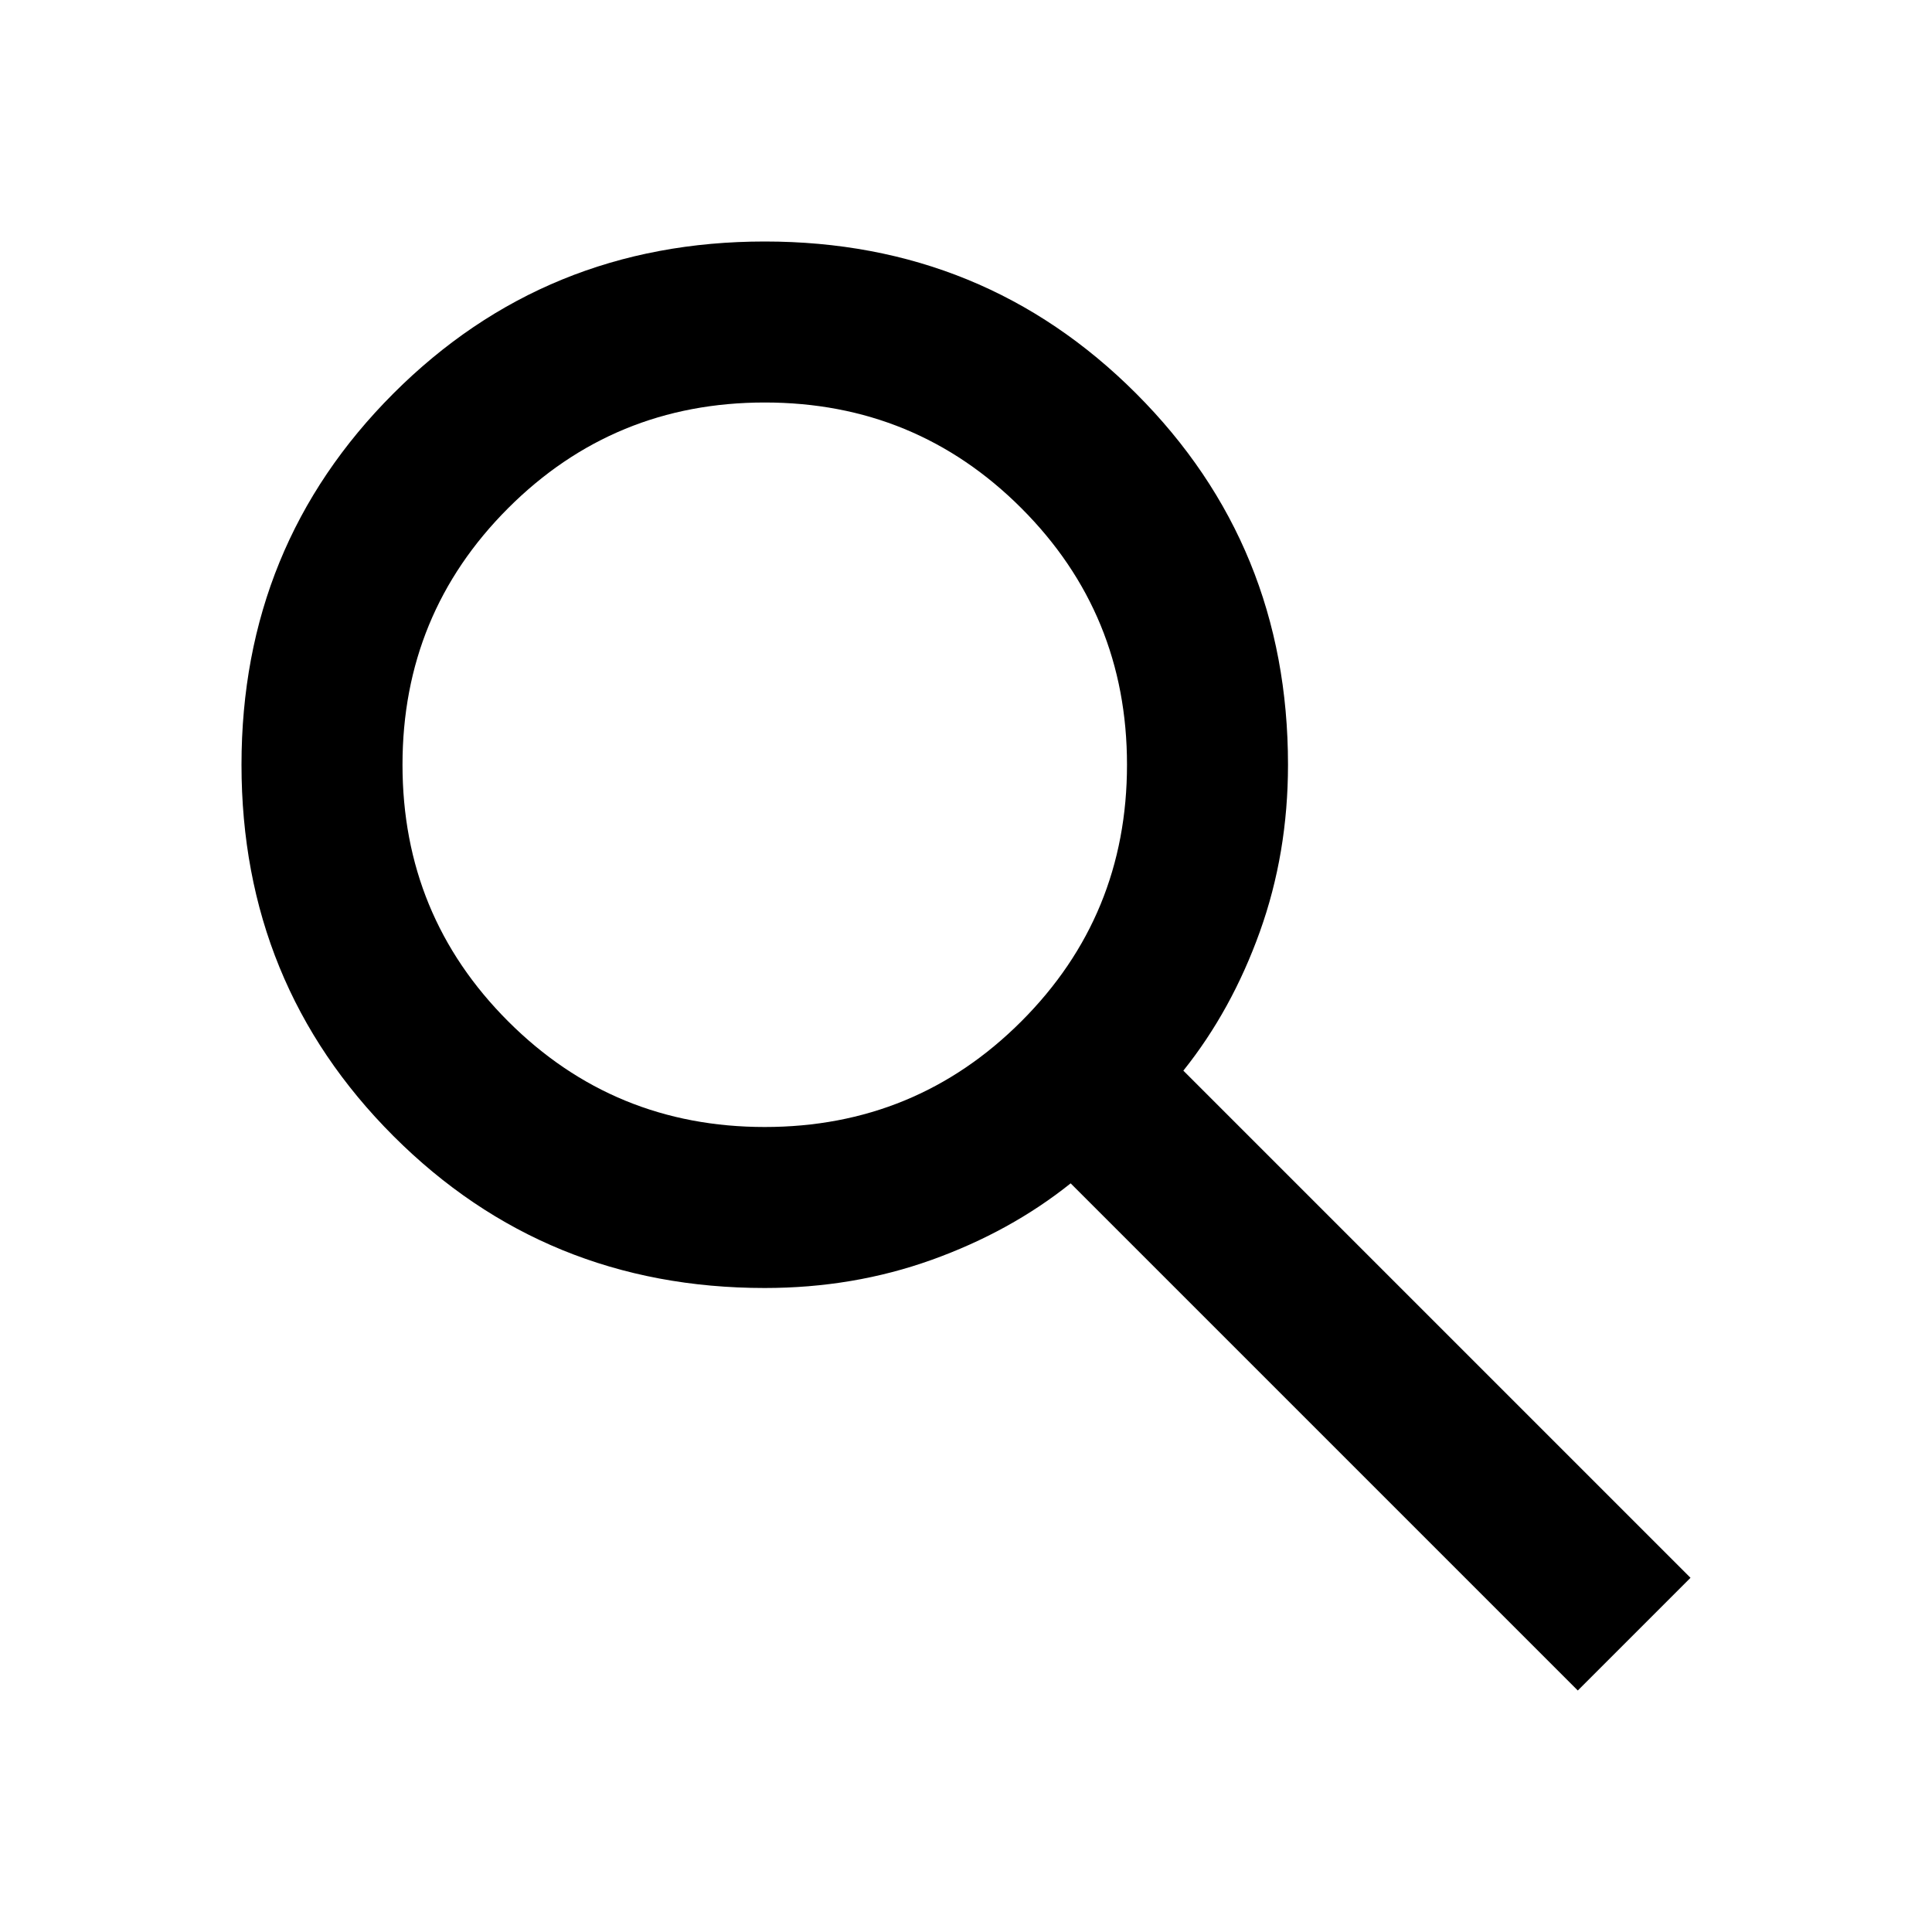
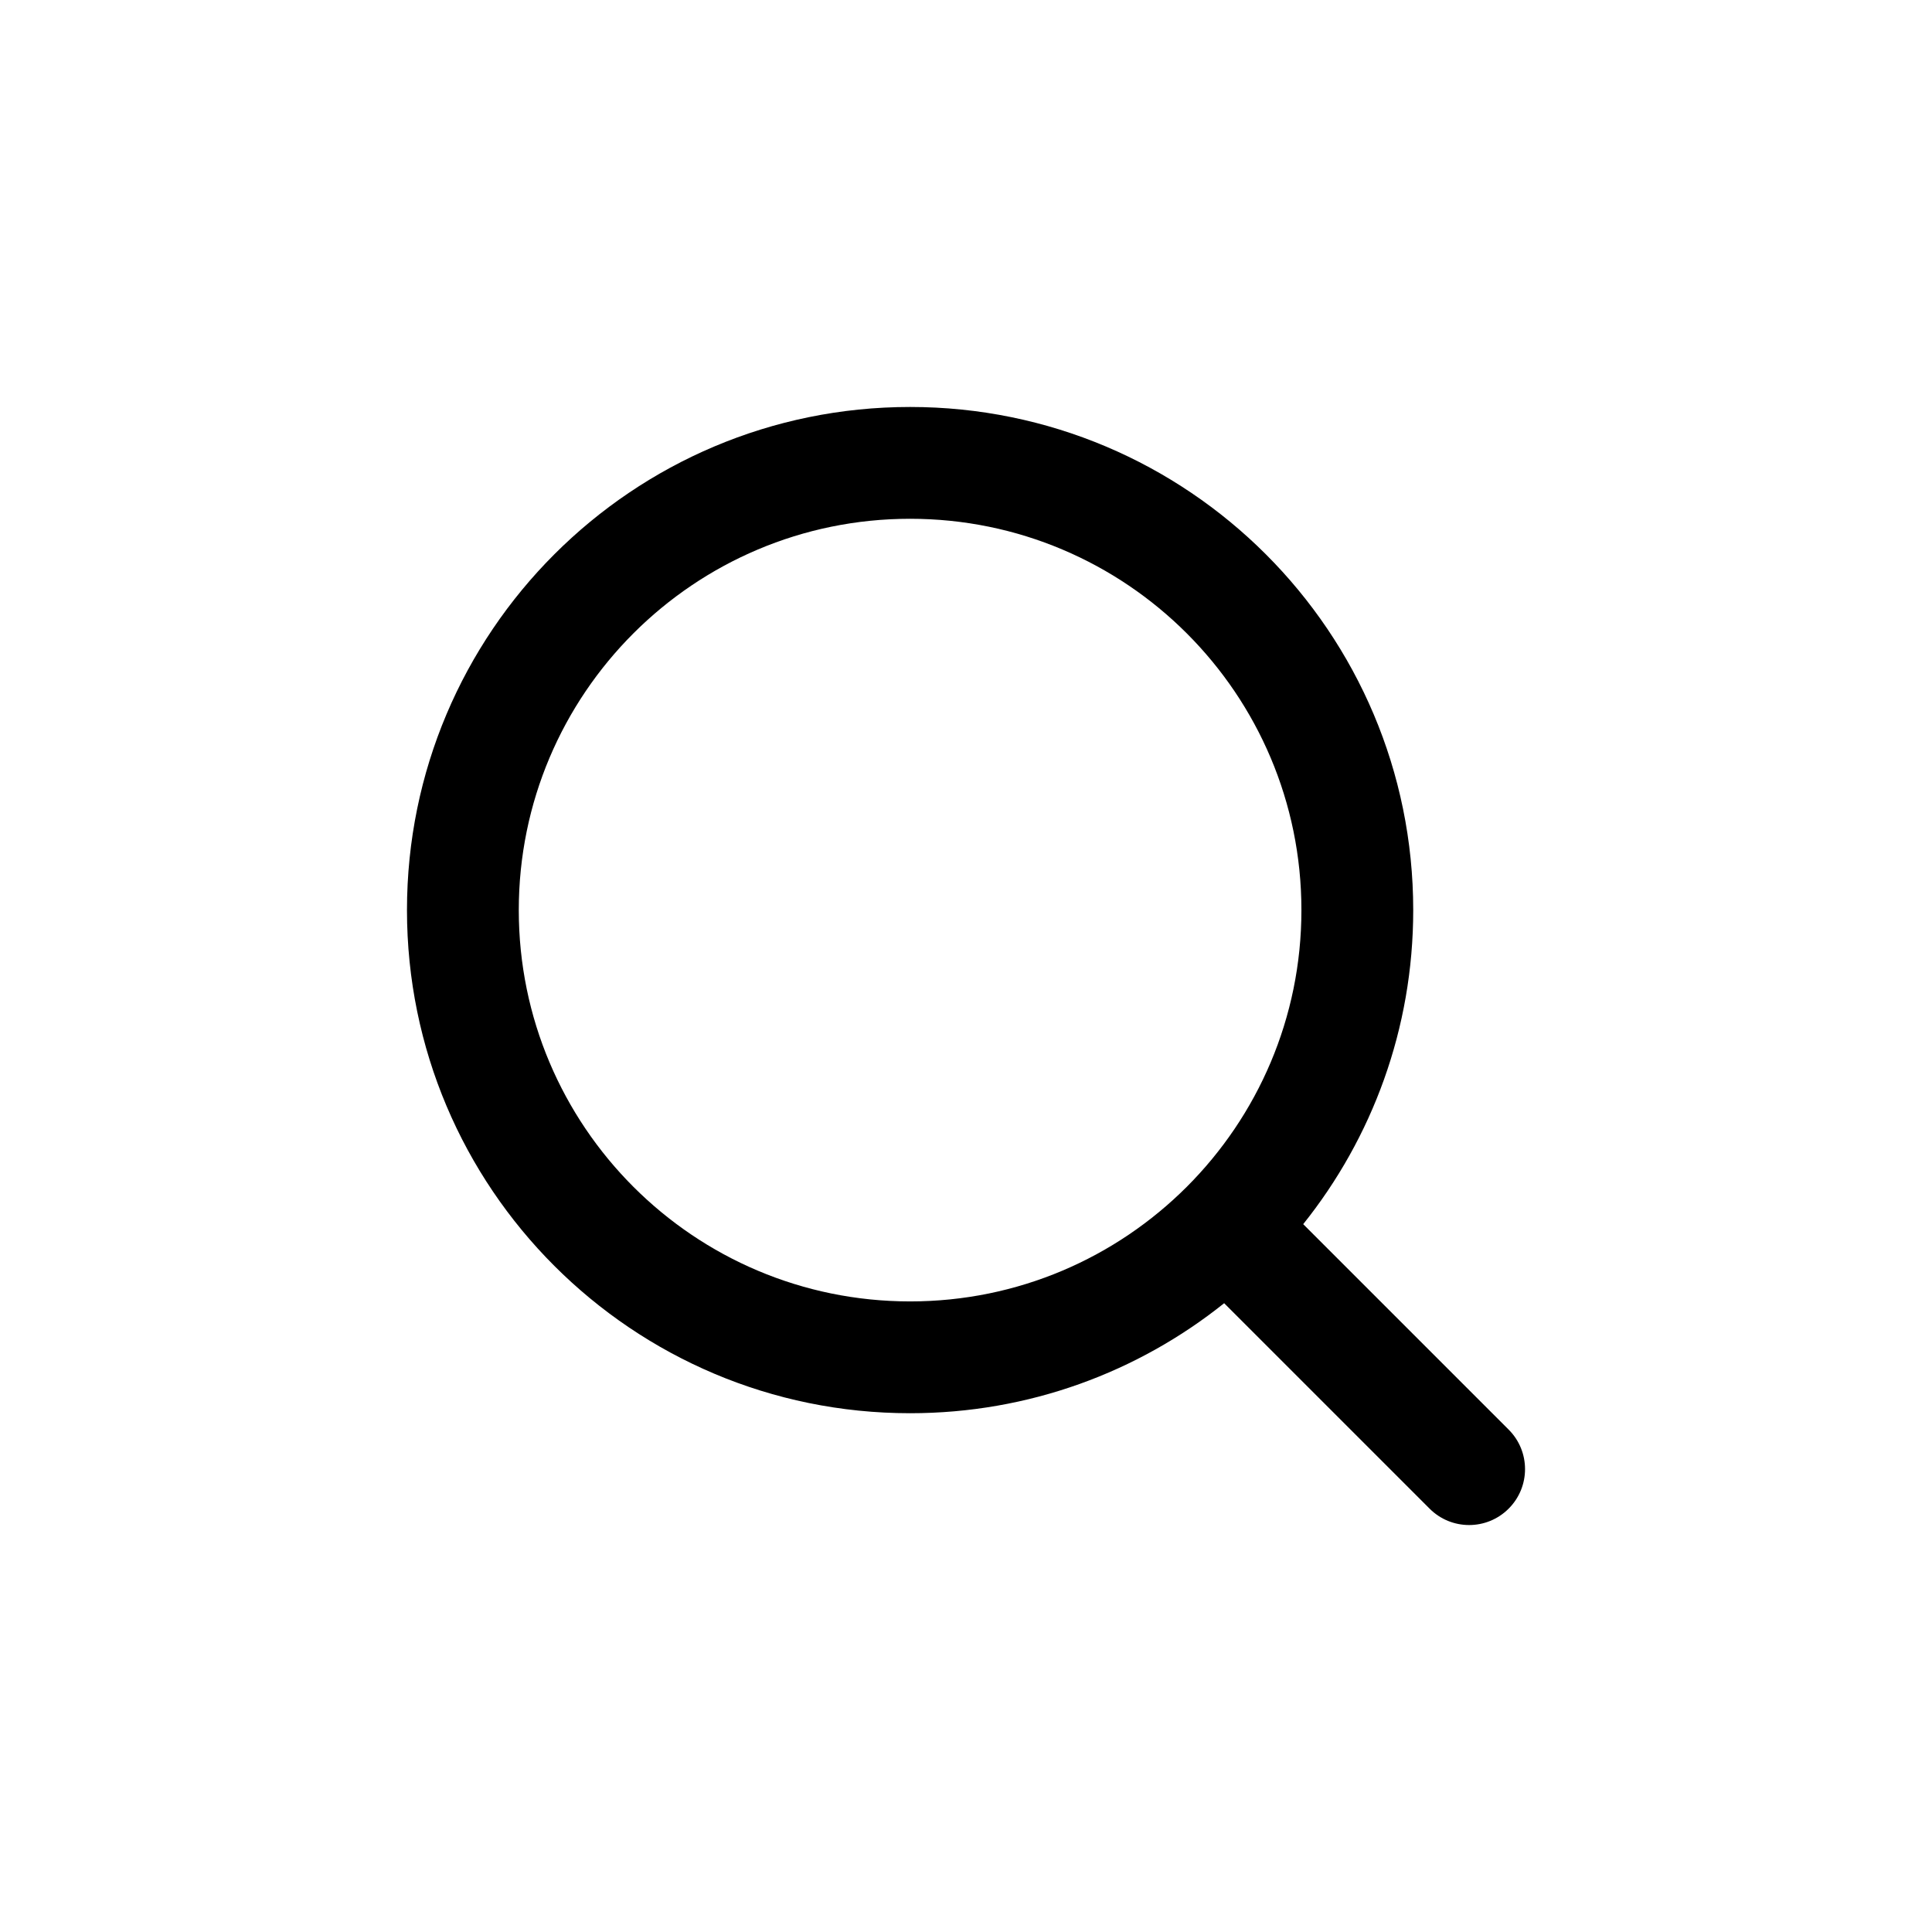
- <svg xmlns="http://www.w3.org/2000/svg" height="24" viewBox="0 -960 960 960" width="24">
-   <path d="M784-120 532-372q-30 24-69 38t-83 14q-109 0-184.5-75.5T120-580q0-109 75.5-184.5T380-840q109 0 184.5 75.5T640-580q0 44-14 83t-38 69l252 252-56 56ZM380-400q75 0 127.5-52.5T560-580q0-75-52.5-127.5T380-760q-75 0-127.5 52.5T200-580q0 75 52.5 127.5T380-400Z" />
+ <svg xmlns="http://www.w3.org/2000/svg" width="105px" height="105px" viewBox="-5.28 -5.28 34.56 34.56" fill="none" stroke="#000000" stroke-width="0">
+   <g id="SVGRepo_bgCarrier" stroke-width="0" />
+   <g id="SVGRepo_tracerCarrier" stroke-linecap="round" stroke-linejoin="round" stroke="#CCCCCC" stroke-width="0.528" />
+   <g id="SVGRepo_iconCarrier">
+     <path fill-rule="evenodd" clip-rule="evenodd" d="M4 11C4 7.134 7.134 4 11 4C14.866 4 18 7.134 18 11C18 14.866 14.866 18 11 18C7.134 18 4 14.866 4 11ZM11 2C6.029 2 2 6.029 2 11C2 15.971 6.029 20 11 20C13.125 20 15.078 19.264 16.618 18.032L20.293 21.707C20.683 22.098 21.317 22.098 21.707 21.707C22.098 21.317 22.098 20.683 21.707 20.293L18.032 16.618C19.264 15.078 20 13.125 20 11C20 6.029 15.971 2 11 2Z" fill="#000000" />
+   </g>
</svg>
